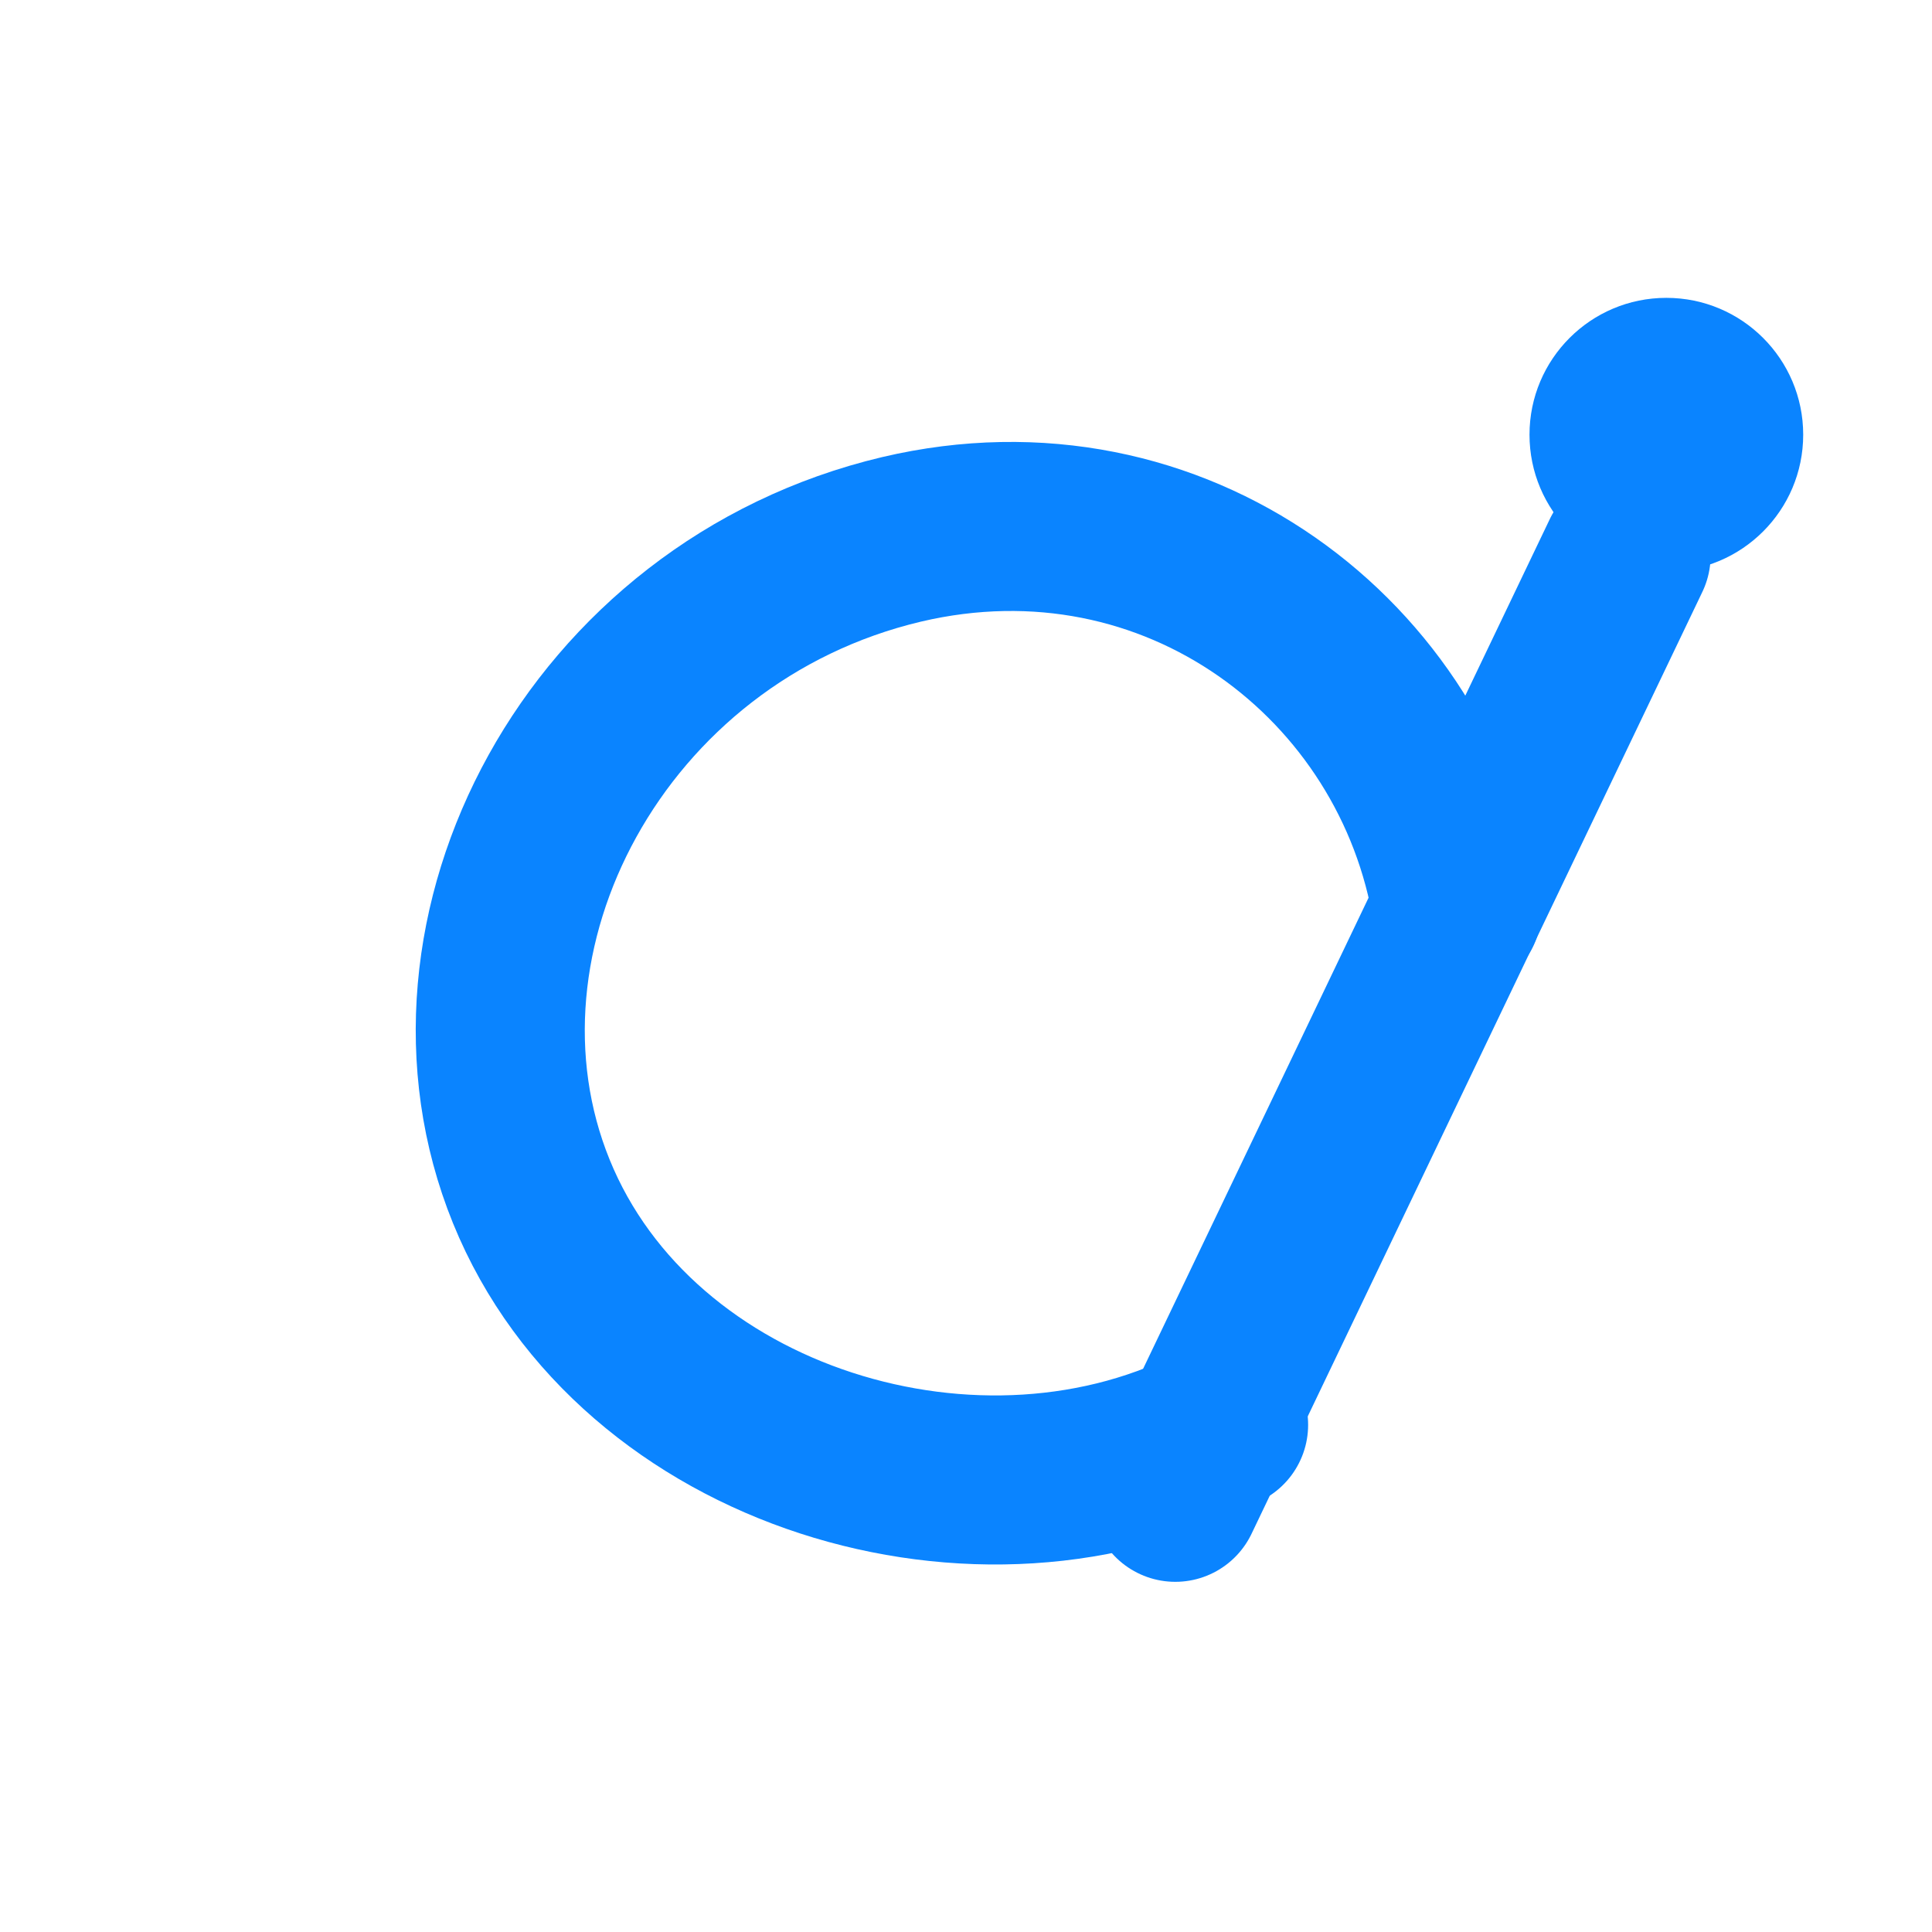
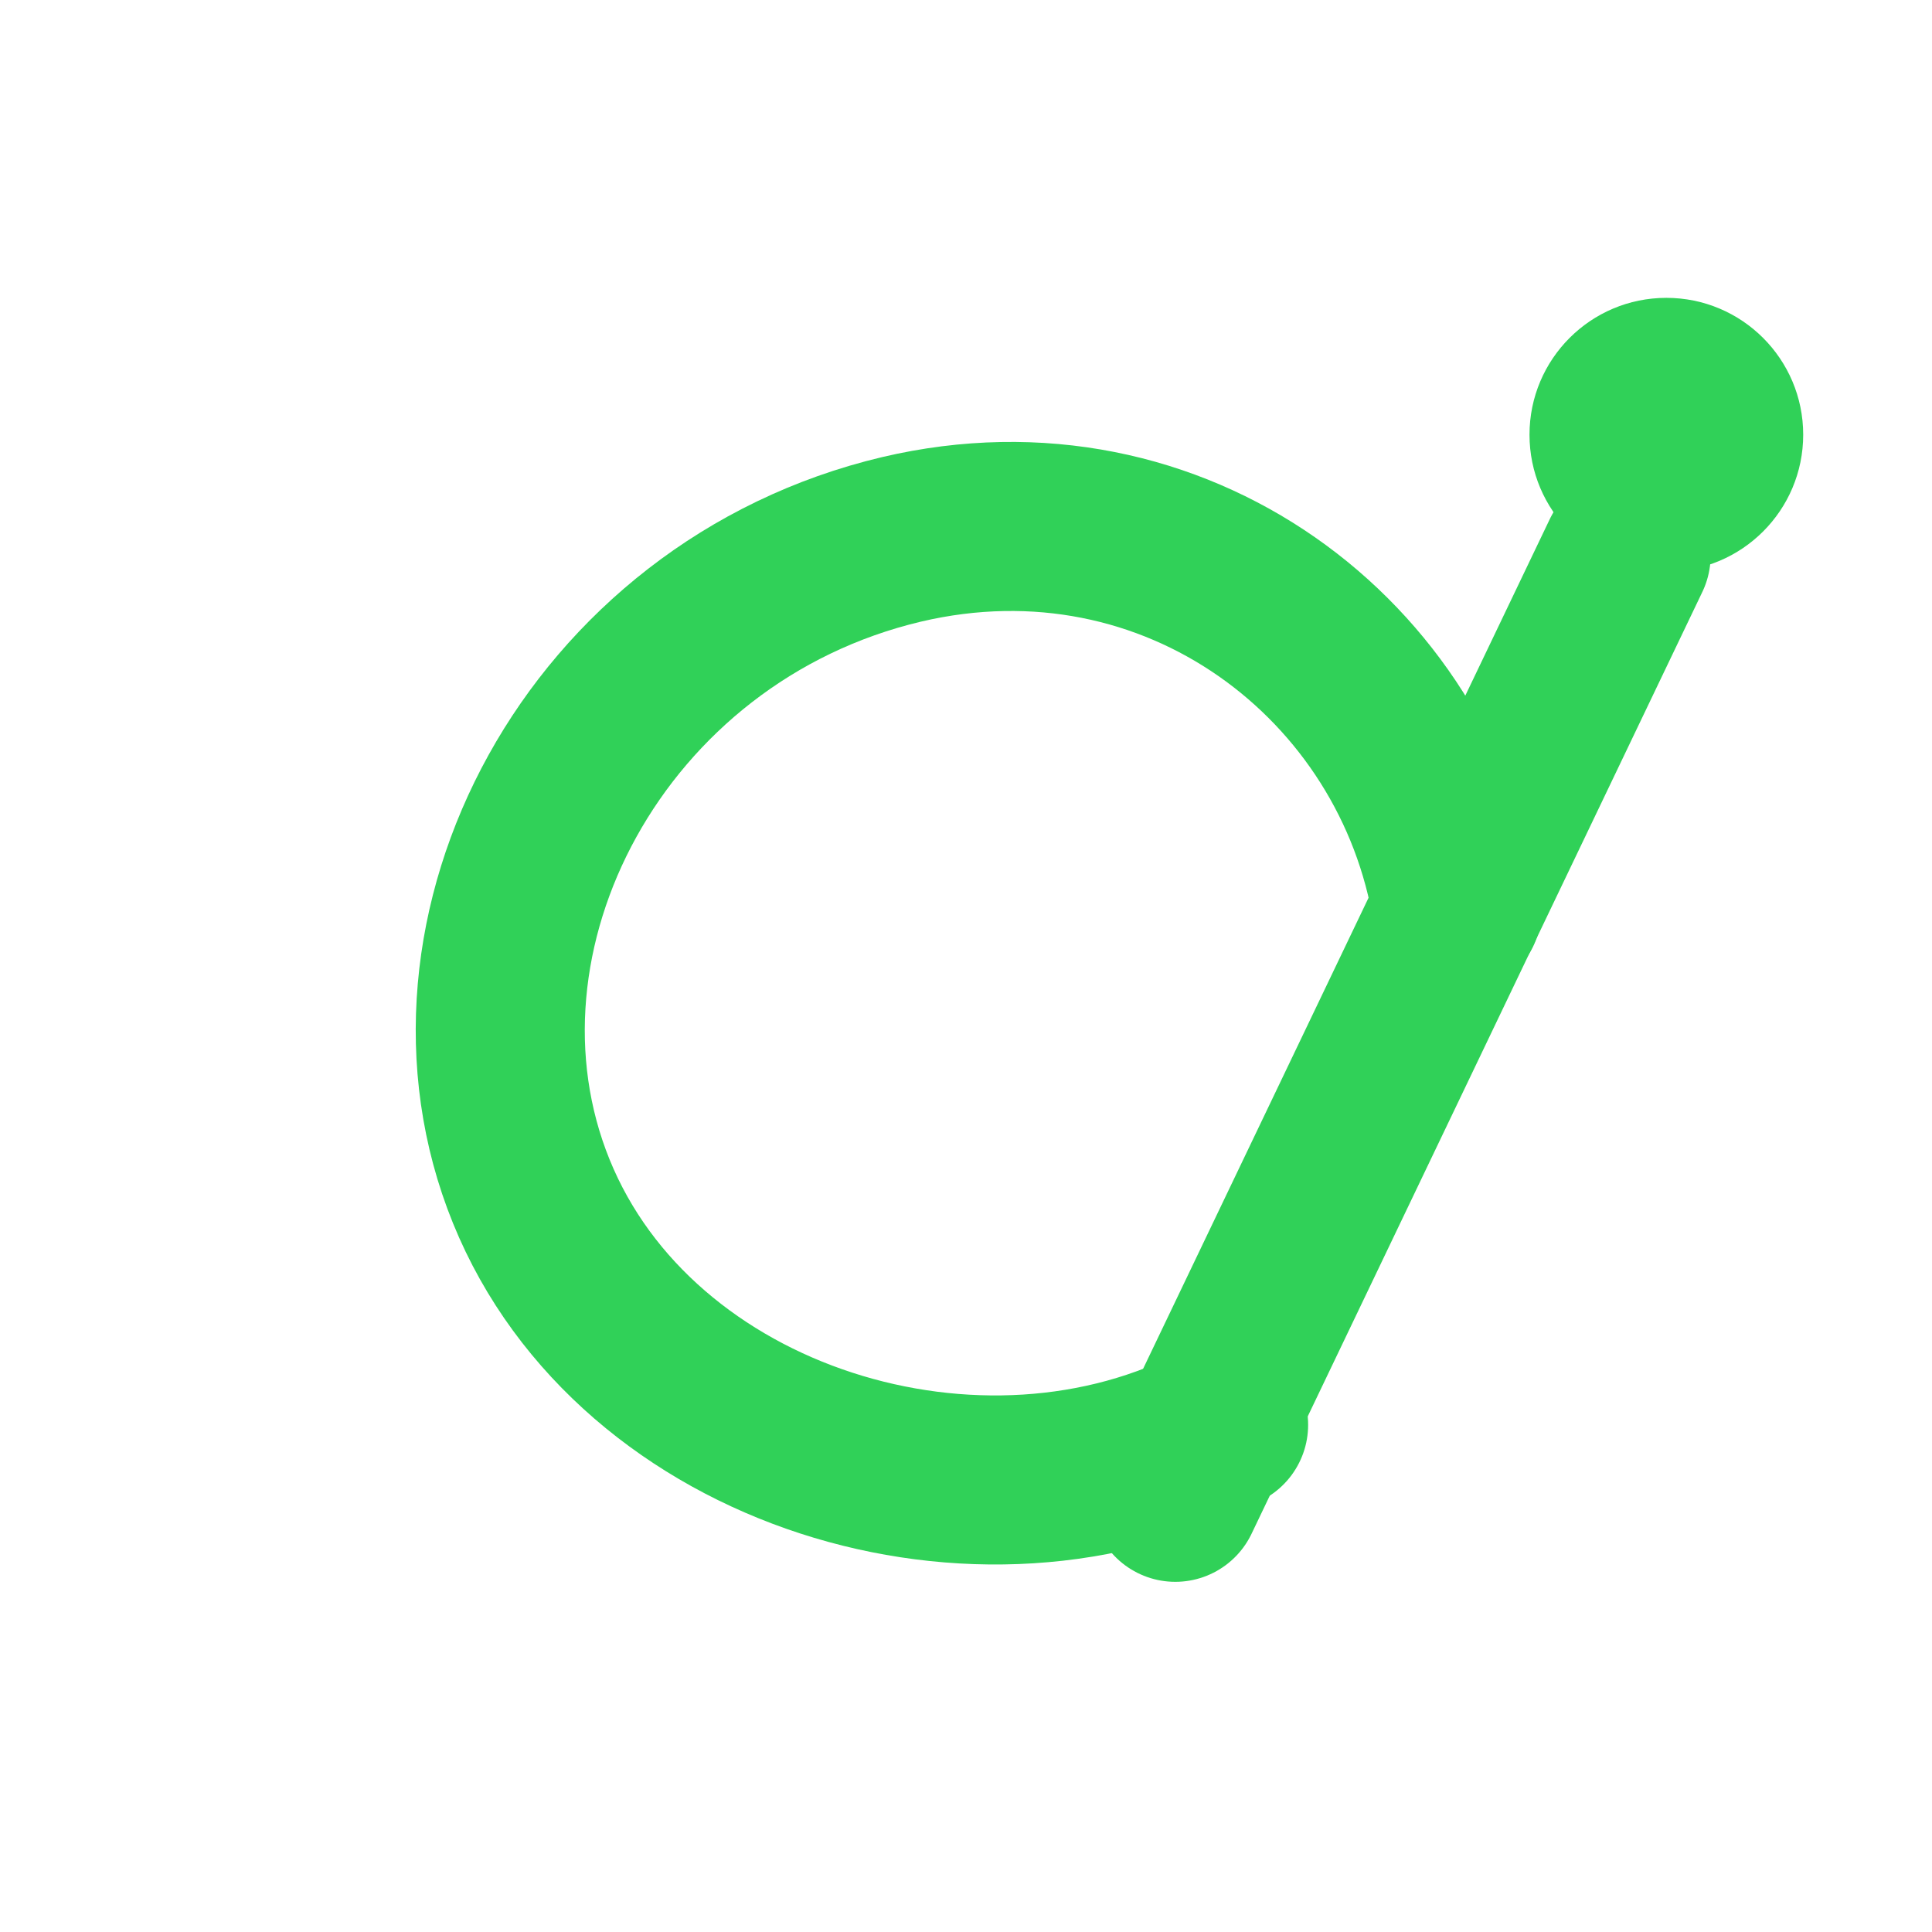
<svg xmlns="http://www.w3.org/2000/svg" viewBox="0 0 24 24" fill="none">
-   <path d="M18.1 11.3 C17.6 8.2 14.6 5.9 11.2 6.7 C7.4 7.6 5.3 11.6 6.6 14.8 C7.9 18 12.2 19.3 15.2 17.7" stroke="#0a84ff" stroke-width="2.1" stroke-linecap="round" />
-   <path d="M14.6 18.6 L20.2 6.9" stroke="#0a84ff" stroke-width="2.1" stroke-linecap="round" />
-   <circle cx="20.7" cy="5.4" r="1.7" fill="#0a84ff" />
+   <path d="M18.1 11.3 C17.6 8.2 14.6 5.9 11.2 6.7 C7.4 7.6 5.3 11.6 6.6 14.8 C7.9 18 12.2 19.3 15.2 17.7" stroke="#30d158" stroke-width="2.1" stroke-linecap="round" />
+   <path d="M14.6 18.6 L20.2 6.9" stroke="#30d158" stroke-width="2.1" stroke-linecap="round" />
+   <circle cx="20.7" cy="5.4" r="1.7" fill="#30d158" />
</svg>
